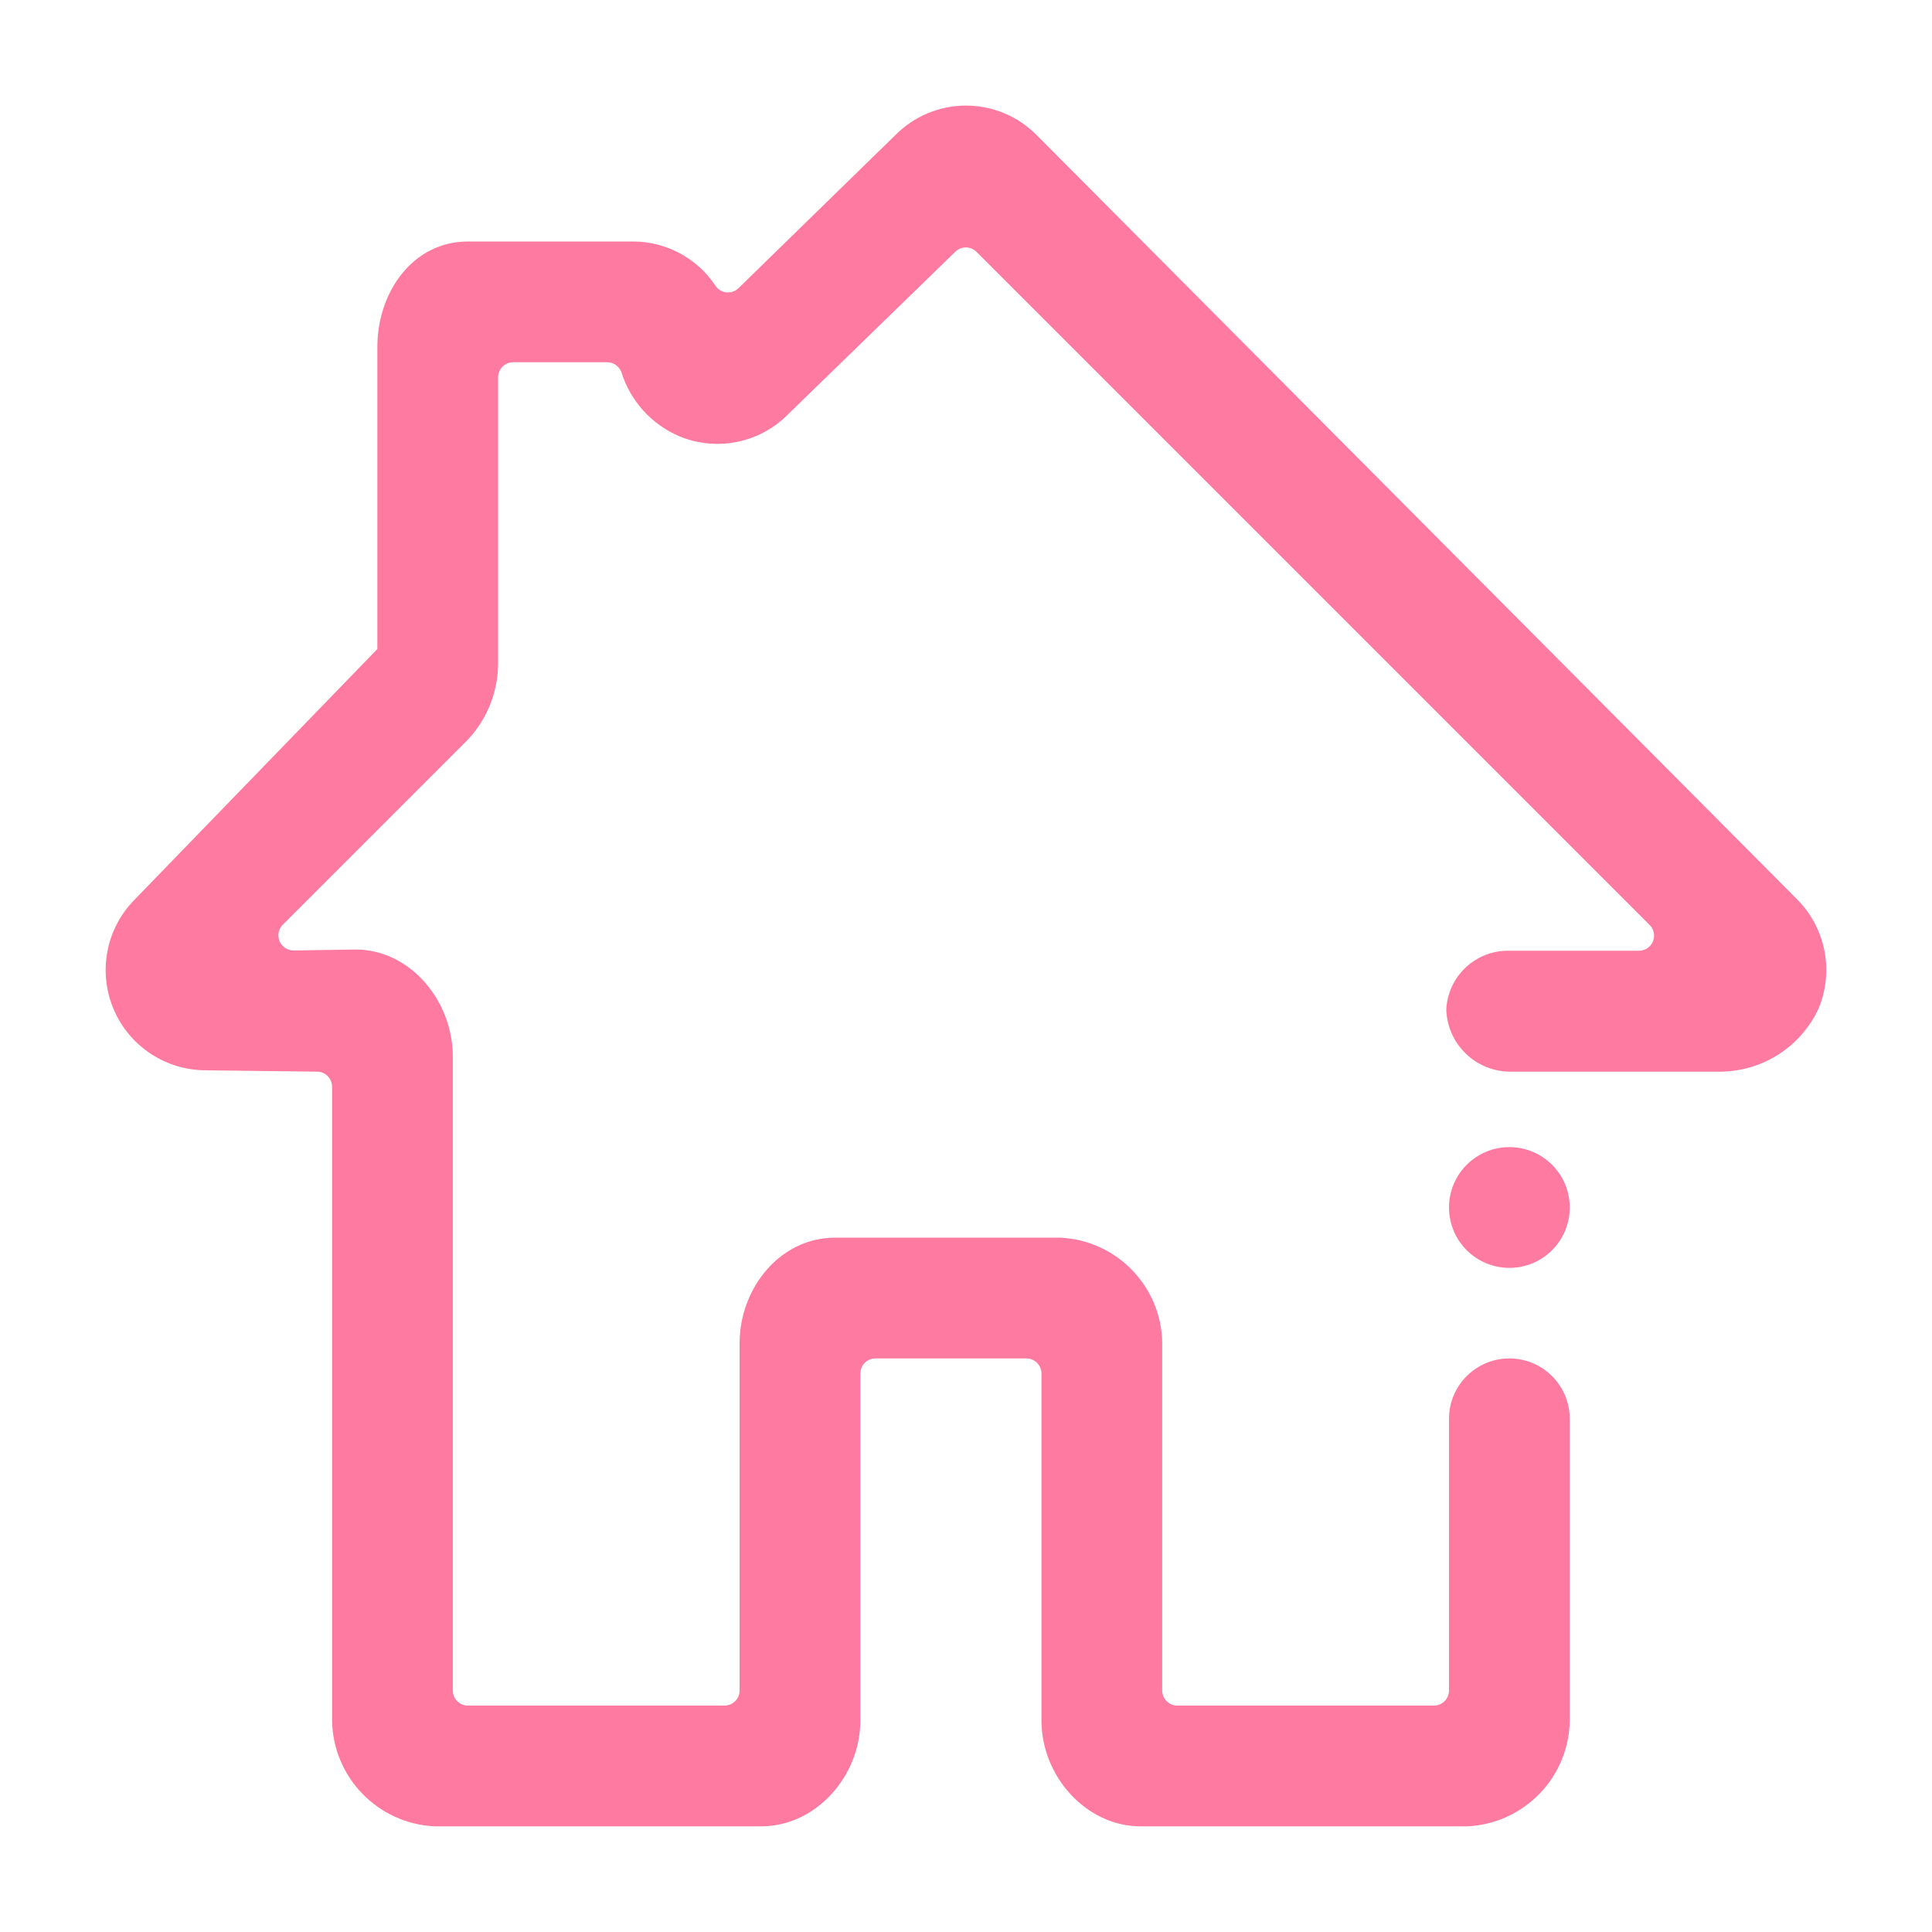
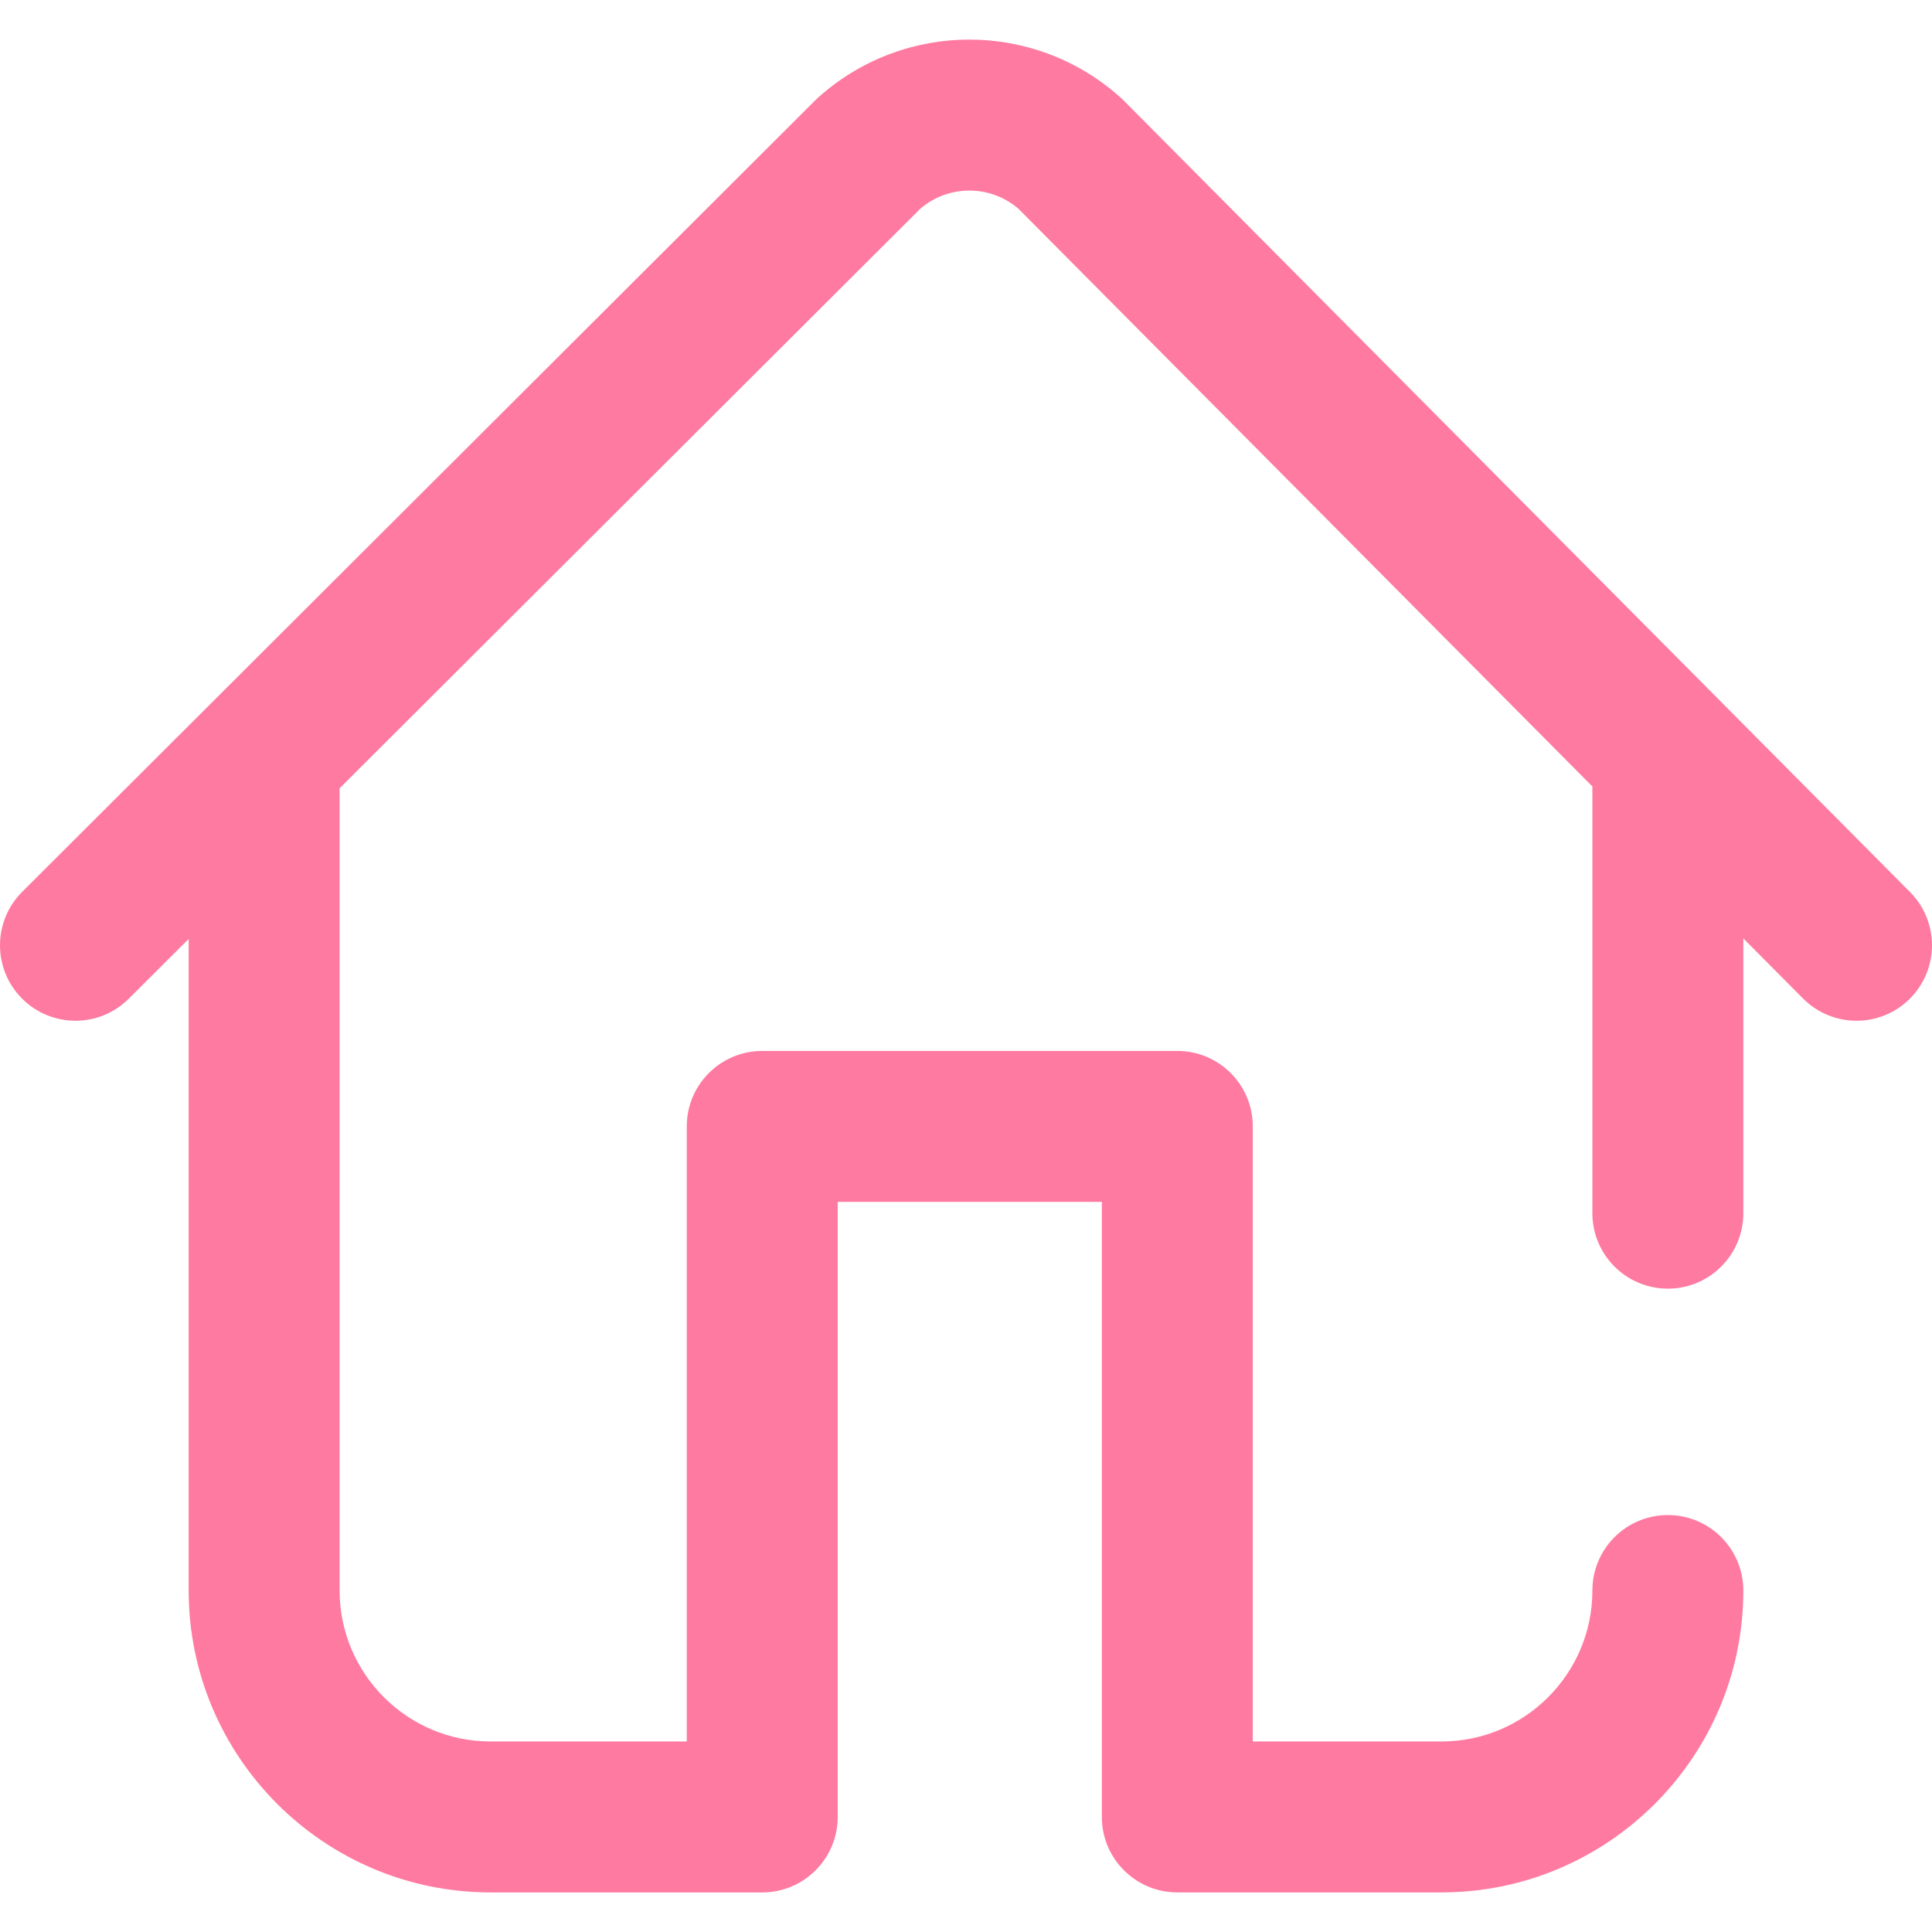
- <svg xmlns="http://www.w3.org/2000/svg" t="1548593880336" class="icon" style="" viewBox="0 0 1024 1024" version="1.1" p-id="1609" width="200" height="200">
-   <defs>
-     <style type="text/css" />
-   </defs>
-   <path d="M952.48 476.64L549.36 71.52a52.64 52.64 0 0 0-74.72 0l-83.2 81.2a8 8 0 0 1-12.4-1.52A52.48 52.48 0 0 0 336 128H248c-29.12 0-48 26.72-48 56v160L71.52 476.64a53.12 53.12 0 0 0 37.36 90.64L168 568a8 8 0 0 1 8 8v336a57.04 57.04 0 0 0 54.48 56h172.96c29.12 0 52.56-26.72 52.56-56V728a8 8 0 0 1 8-8h80a8 8 0 0 1 8 8v184c0 29.28 23.52 56 52.64 56H777.6a56.96 56.96 0 0 0 54.4-56V752a32 32 0 0 0-64 0v144a8 8 0 0 1-8 8H624a8 8 0 0 1-8-8V712a56.64 56.64 0 0 0-54-56H442.56C413.44 656 392 682.72 392 712v184a8 8 0 0 1-8 8H248a8 8 0 0 1-8-8V560c0-29.28-22.32-56.72-51.52-56.72l-32.8 0.48a8 8 0 0 1-5.76-13.68L248 392a59.28 59.28 0 0 0 16-40V200a8 8 0 0 1 8-8h49.84a8 8 0 0 1 7.52 5.28A54.48 54.48 0 0 0 360 231.2a52.56 52.56 0 0 0 57.6-11.52l88.72-86.24a8 8 0 0 1 11.2 0l356.8 356.8a8 8 0 0 1-5.68 13.68H800a32.72 32.72 0 0 0-33.44 31.28A34 34 0 0 0 800 568h112a57.76 57.76 0 0 0 51.92-33.52 53.12 53.12 0 0 0-11.44-57.84z" p-id="1610" fill="#ff7aa0" />
-   <path d="M800 640m-32 0a32 32 0 1 0 64 0 32 32 0 1 0-64 0Z" p-id="1611" fill="#ff7aa0" />
+ <svg xmlns="http://www.w3.org/2000/svg" version="1.1" id="Capa_1" x="0px" y="0px" viewBox="0 0 512 512" style="enable-background:new 0 0 512 512;" xml:space="preserve" width="512px" height="512px">
+   <g>
+     <g>
+       <g>
+         <path d="M506.188,236.413L297.798,26.65c-0.267-0.27-0.544-0.532-0.826-0.786c-22.755-20.431-57.14-20.504-79.982-0.169    c-0.284,0.253-0.56,0.514-0.829,0.782L5.872,236.352c-7.818,7.804-7.831,20.467-0.028,28.285    c7.804,7.818,20.467,7.83,28.284,0.028L50,248.824v172.684c0,44.112,35.888,80,80,80h72c11.046,0,20-8.954,20-20v-163h70v163    c0,11.046,8.954,20,20,20h70c44.112,0,80-35.888,80-80c0-11.046-8.954-20-20-20c-11.046,0-20,8.954-20,20    c0,22.056-17.944,40-40,40h-50v-163c0-11.046-8.954-20-20-20H202c-11.046,0-20,8.954-20,20v163h-52c-22.056,0-40-17.944-40-40    v-212c0-0.2-0.003-0.399-0.009-0.597L243.946,55.26c7.493-6.363,18.483-6.339,25.947,0.055L422,208.425v113.083    c0,11.046,8.954,20,20,20c11.046,0,20-8.954,20-20v-72.82l15.812,15.917c3.909,3.935,9.047,5.904,14.188,5.904    c5.097,0,10.195-1.937,14.096-5.812C513.932,256.912,513.974,244.249,506.188,236.413z" data-original="#000000" class="active-path" data-old_color="#000000" fill="#FF7AA0" />
+       </g>
+     </g>
+   </g>
</svg>
